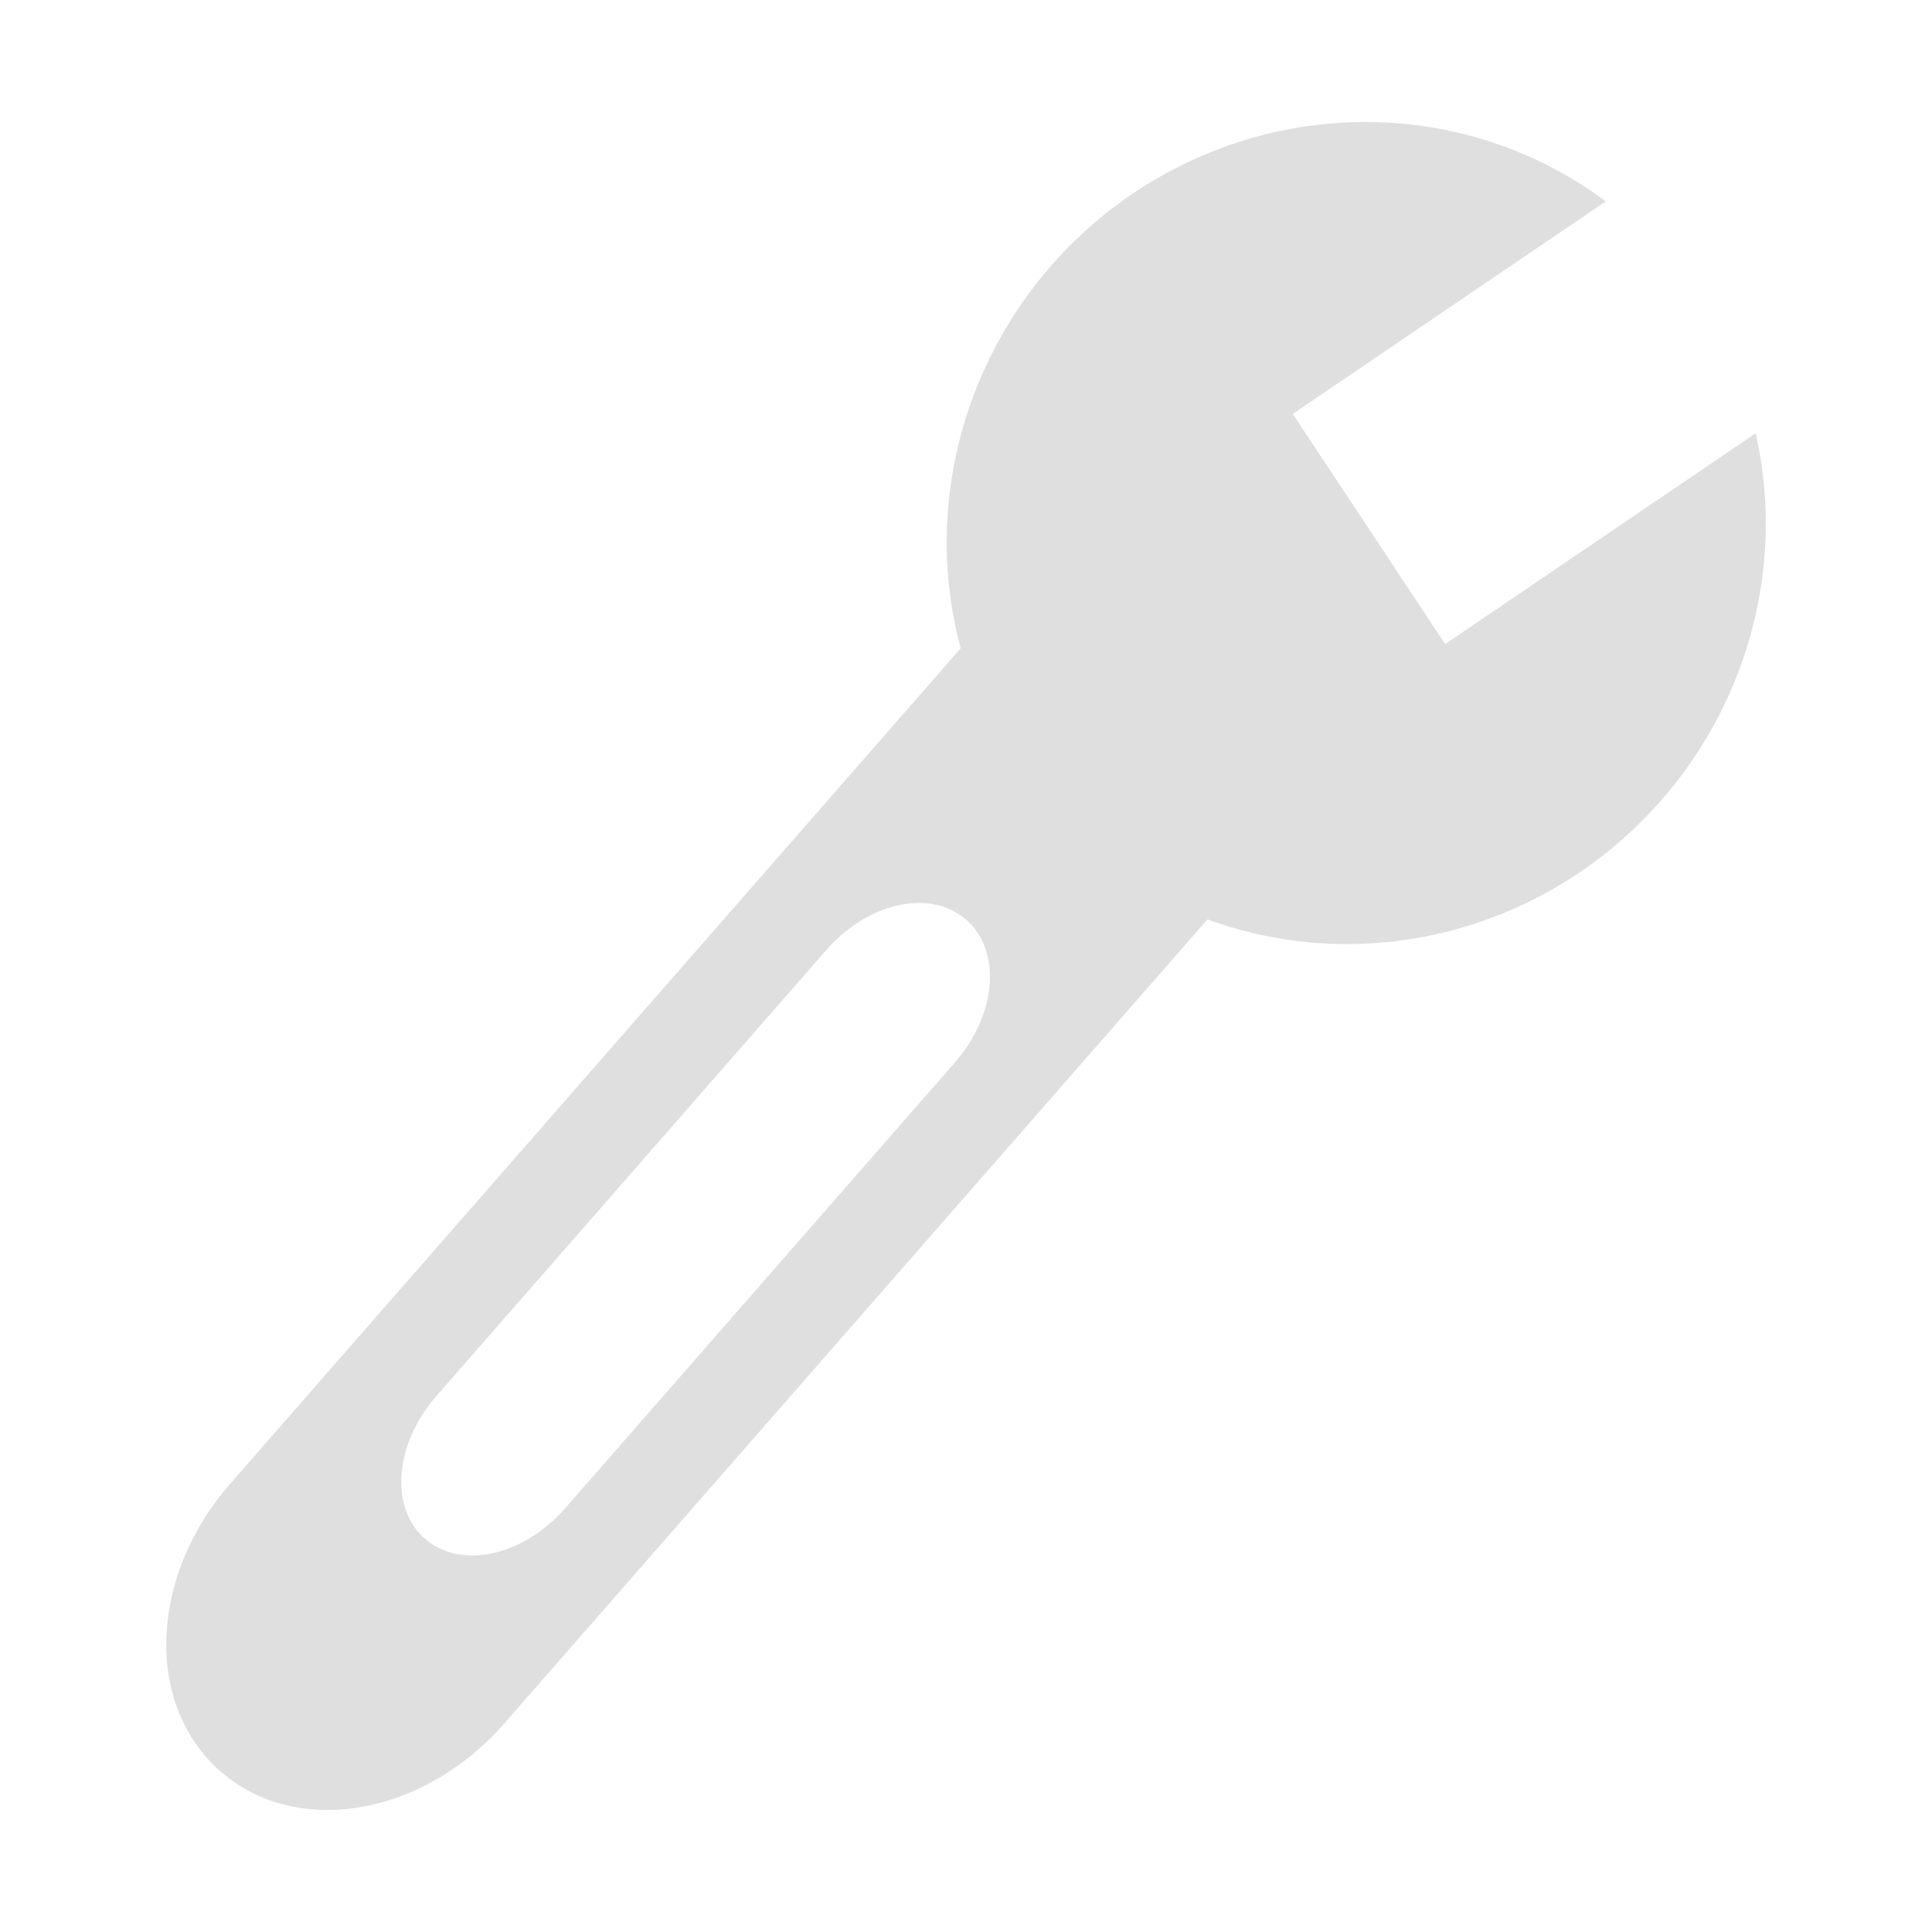
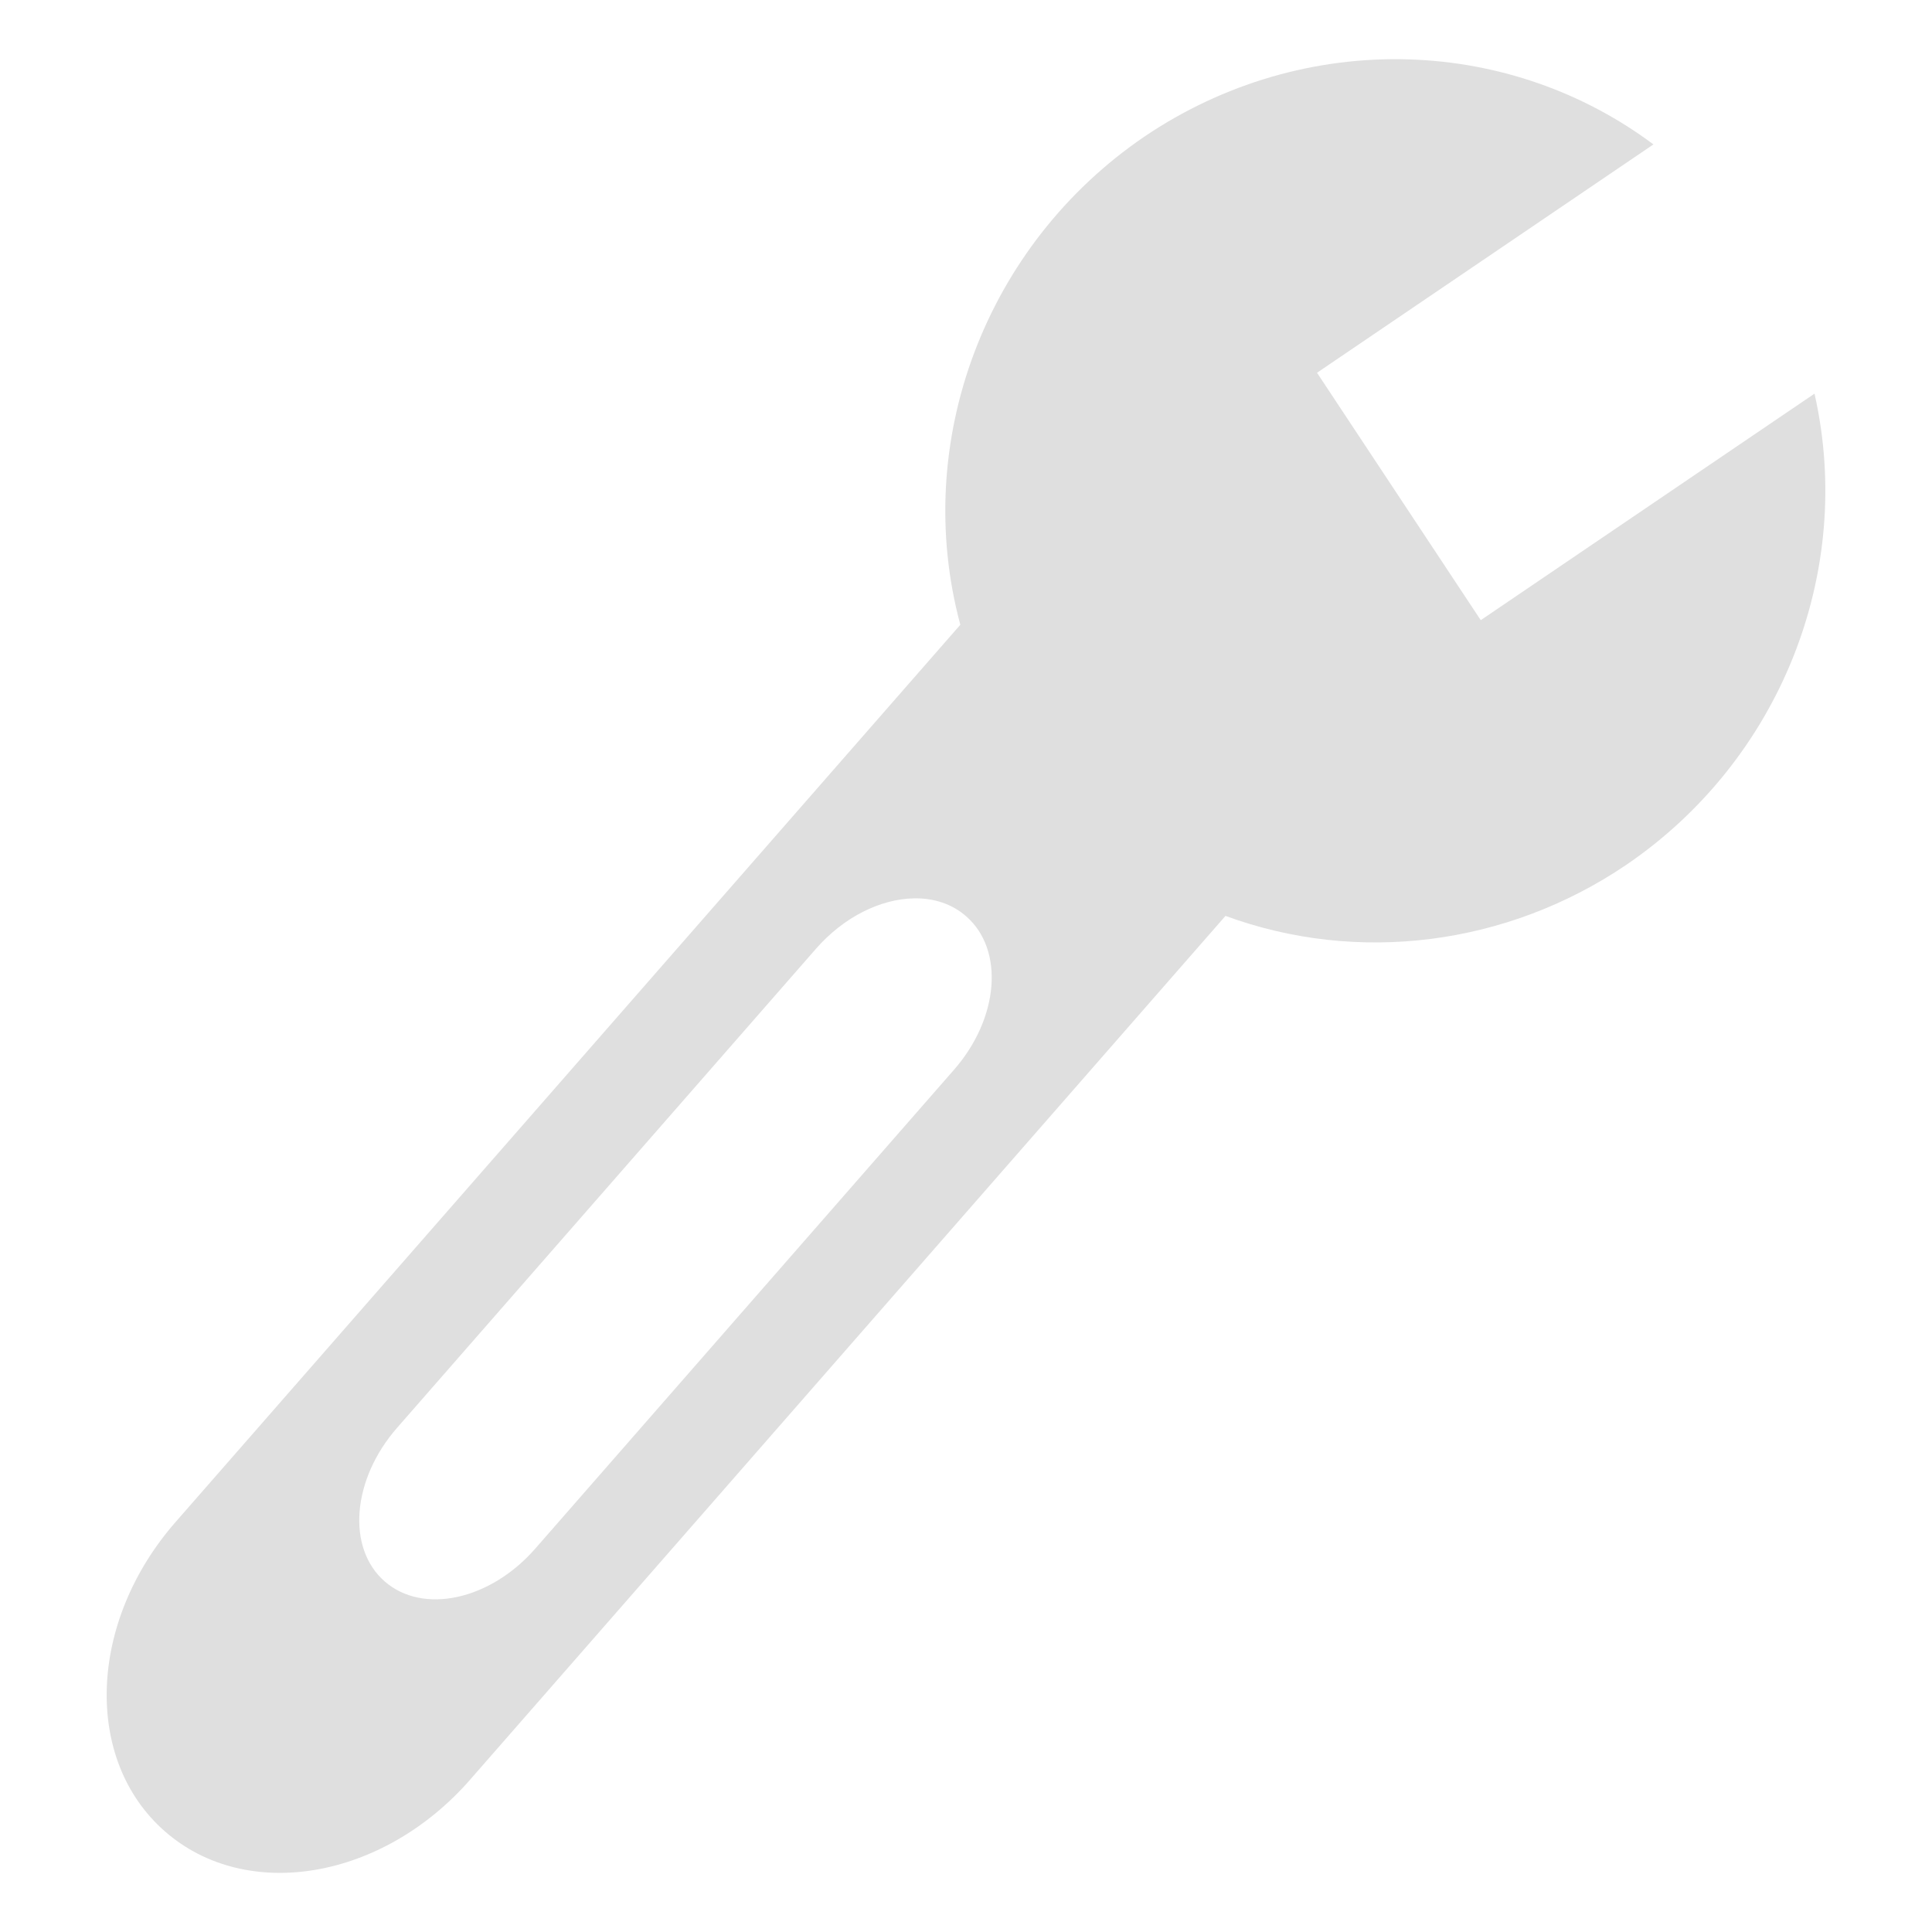
<svg xmlns="http://www.w3.org/2000/svg" version="1" viewBox="0 0 16 16" enable-background="new 0 0 48 48" id="svg12" width="16" height="16">
  <defs id="defs16">
    </defs>
  <rect style="display:none;opacity:1;fill:#555753;fill-opacity:1;fill-rule:nonzero;stroke:none;stroke-width:1.016;stroke-linecap:square;stroke-linejoin:round;stroke-miterlimit:4;stroke-dasharray:none;stroke-dashoffset:0;stroke-opacity:1;paint-order:stroke fill markers" id="rect6013" width="36.737" height="6.499" x="5.305" y="-4.074" ry="2.255" />
  <rect ry="2.255" y="5.926" x="5.305" height="6.499" width="36.737" id="rect6015" style="display:none;opacity:1;fill:#555753;fill-opacity:1;fill-rule:nonzero;stroke:none;stroke-width:1.016;stroke-linecap:square;stroke-linejoin:round;stroke-miterlimit:4;stroke-dasharray:none;stroke-dashoffset:0;stroke-opacity:1;paint-order:stroke fill markers" />
  <rect style="display:none;opacity:1;fill:#555753;fill-opacity:1;fill-rule:nonzero;stroke:none;stroke-width:0.905;stroke-linecap:square;stroke-linejoin:round;stroke-miterlimit:4;stroke-dasharray:none;stroke-dashoffset:0;stroke-opacity:1;paint-order:stroke fill markers" id="rect6009" width="29.178" height="6.499" x="5.305" y="-24.074" ry="2.255" />
  <rect ry="2.255" y="-14.074" x="5.305" height="6.499" width="36.737" id="rect6011" style="display:none;opacity:1;fill:#555753;fill-opacity:1;fill-rule:nonzero;stroke:none;stroke-width:1.016;stroke-linecap:square;stroke-linejoin:round;stroke-miterlimit:4;stroke-dasharray:none;stroke-dashoffset:0;stroke-opacity:1;paint-order:stroke fill markers" />
-   <path style="opacity:1;fill:#dfdfdf;fill-opacity:1;fill-rule:nonzero;stroke:none;stroke-width:0.223;stroke-linecap:square;stroke-linejoin:round;stroke-miterlimit:4;stroke-dasharray:none;stroke-dashoffset:0;stroke-opacity:1;paint-order:stroke fill markers" d="M 11.417,1.012 A 3.36,3.441 41.17 0 0 9.375,1.607 3.36,3.441 41.17 0 0 7.956,5.369 L 1.907,12.287 c -0.674,0.77 -0.71,1.833 -0.081,2.383 0.629,0.55 1.678,0.372 2.351,-0.398 L 10,7.614 a 3.36,3.441 41.17 0 0 3.088,-0.393 3.36,3.441 41.17 0 0 1.452,-3.633 L 11.968,5.334 10.706,3.428 13.298,1.668 A 3.36,3.441 41.17 0 0 11.417,1.012 Z M 7.597,7.478 C 7.75,7.475 7.892,7.521 8.002,7.617 8.297,7.875 8.255,8.403 7.907,8.8 L 4.68,12.491 C 4.332,12.889 3.814,13.001 3.519,12.743 3.224,12.485 3.267,11.957 3.615,11.56 L 6.842,7.869 C 7.059,7.62 7.343,7.483 7.597,7.478 Z" id="rect4511" />
+   <path style="opacity:1;fill:#dfdfdf;fill-opacity:1;fill-rule:nonzero;stroke:none;stroke-width:0.239;stroke-linecap:square;stroke-linejoin:round;stroke-miterlimit:4;stroke-dasharray:none;stroke-dashoffset:0;stroke-opacity:1;paint-order:stroke fill markers" d="M 11.671,0.492 A 3.61,3.697 41.17 0 0 9.478,1.131 3.61,3.697 41.17 0 0 7.953,5.174 L 1.453,12.606 C 0.729,13.434 0.69,14.576 1.366,15.167 2.041,15.758 3.168,15.567 3.892,14.74 L 10.149,7.585 A 3.61,3.697 41.17 0 0 13.467,7.163 3.61,3.697 41.17 0 0 15.027,3.26 L 12.263,5.136 10.907,3.087 13.693,1.196 A 3.61,3.697 41.17 0 0 11.671,0.492 Z M 7.567,7.44 C 7.731,7.436 7.884,7.485 8.002,7.589 8.319,7.866 8.274,8.433 7.9,8.86 L 4.432,12.826 c -0.374,0.427 -0.93,0.547 -1.247,0.27 C 2.869,12.819 2.915,12.252 3.288,11.825 L 6.756,7.859 C 6.989,7.592 7.294,7.445 7.567,7.44 Z" id="rect4511" />
</svg>
